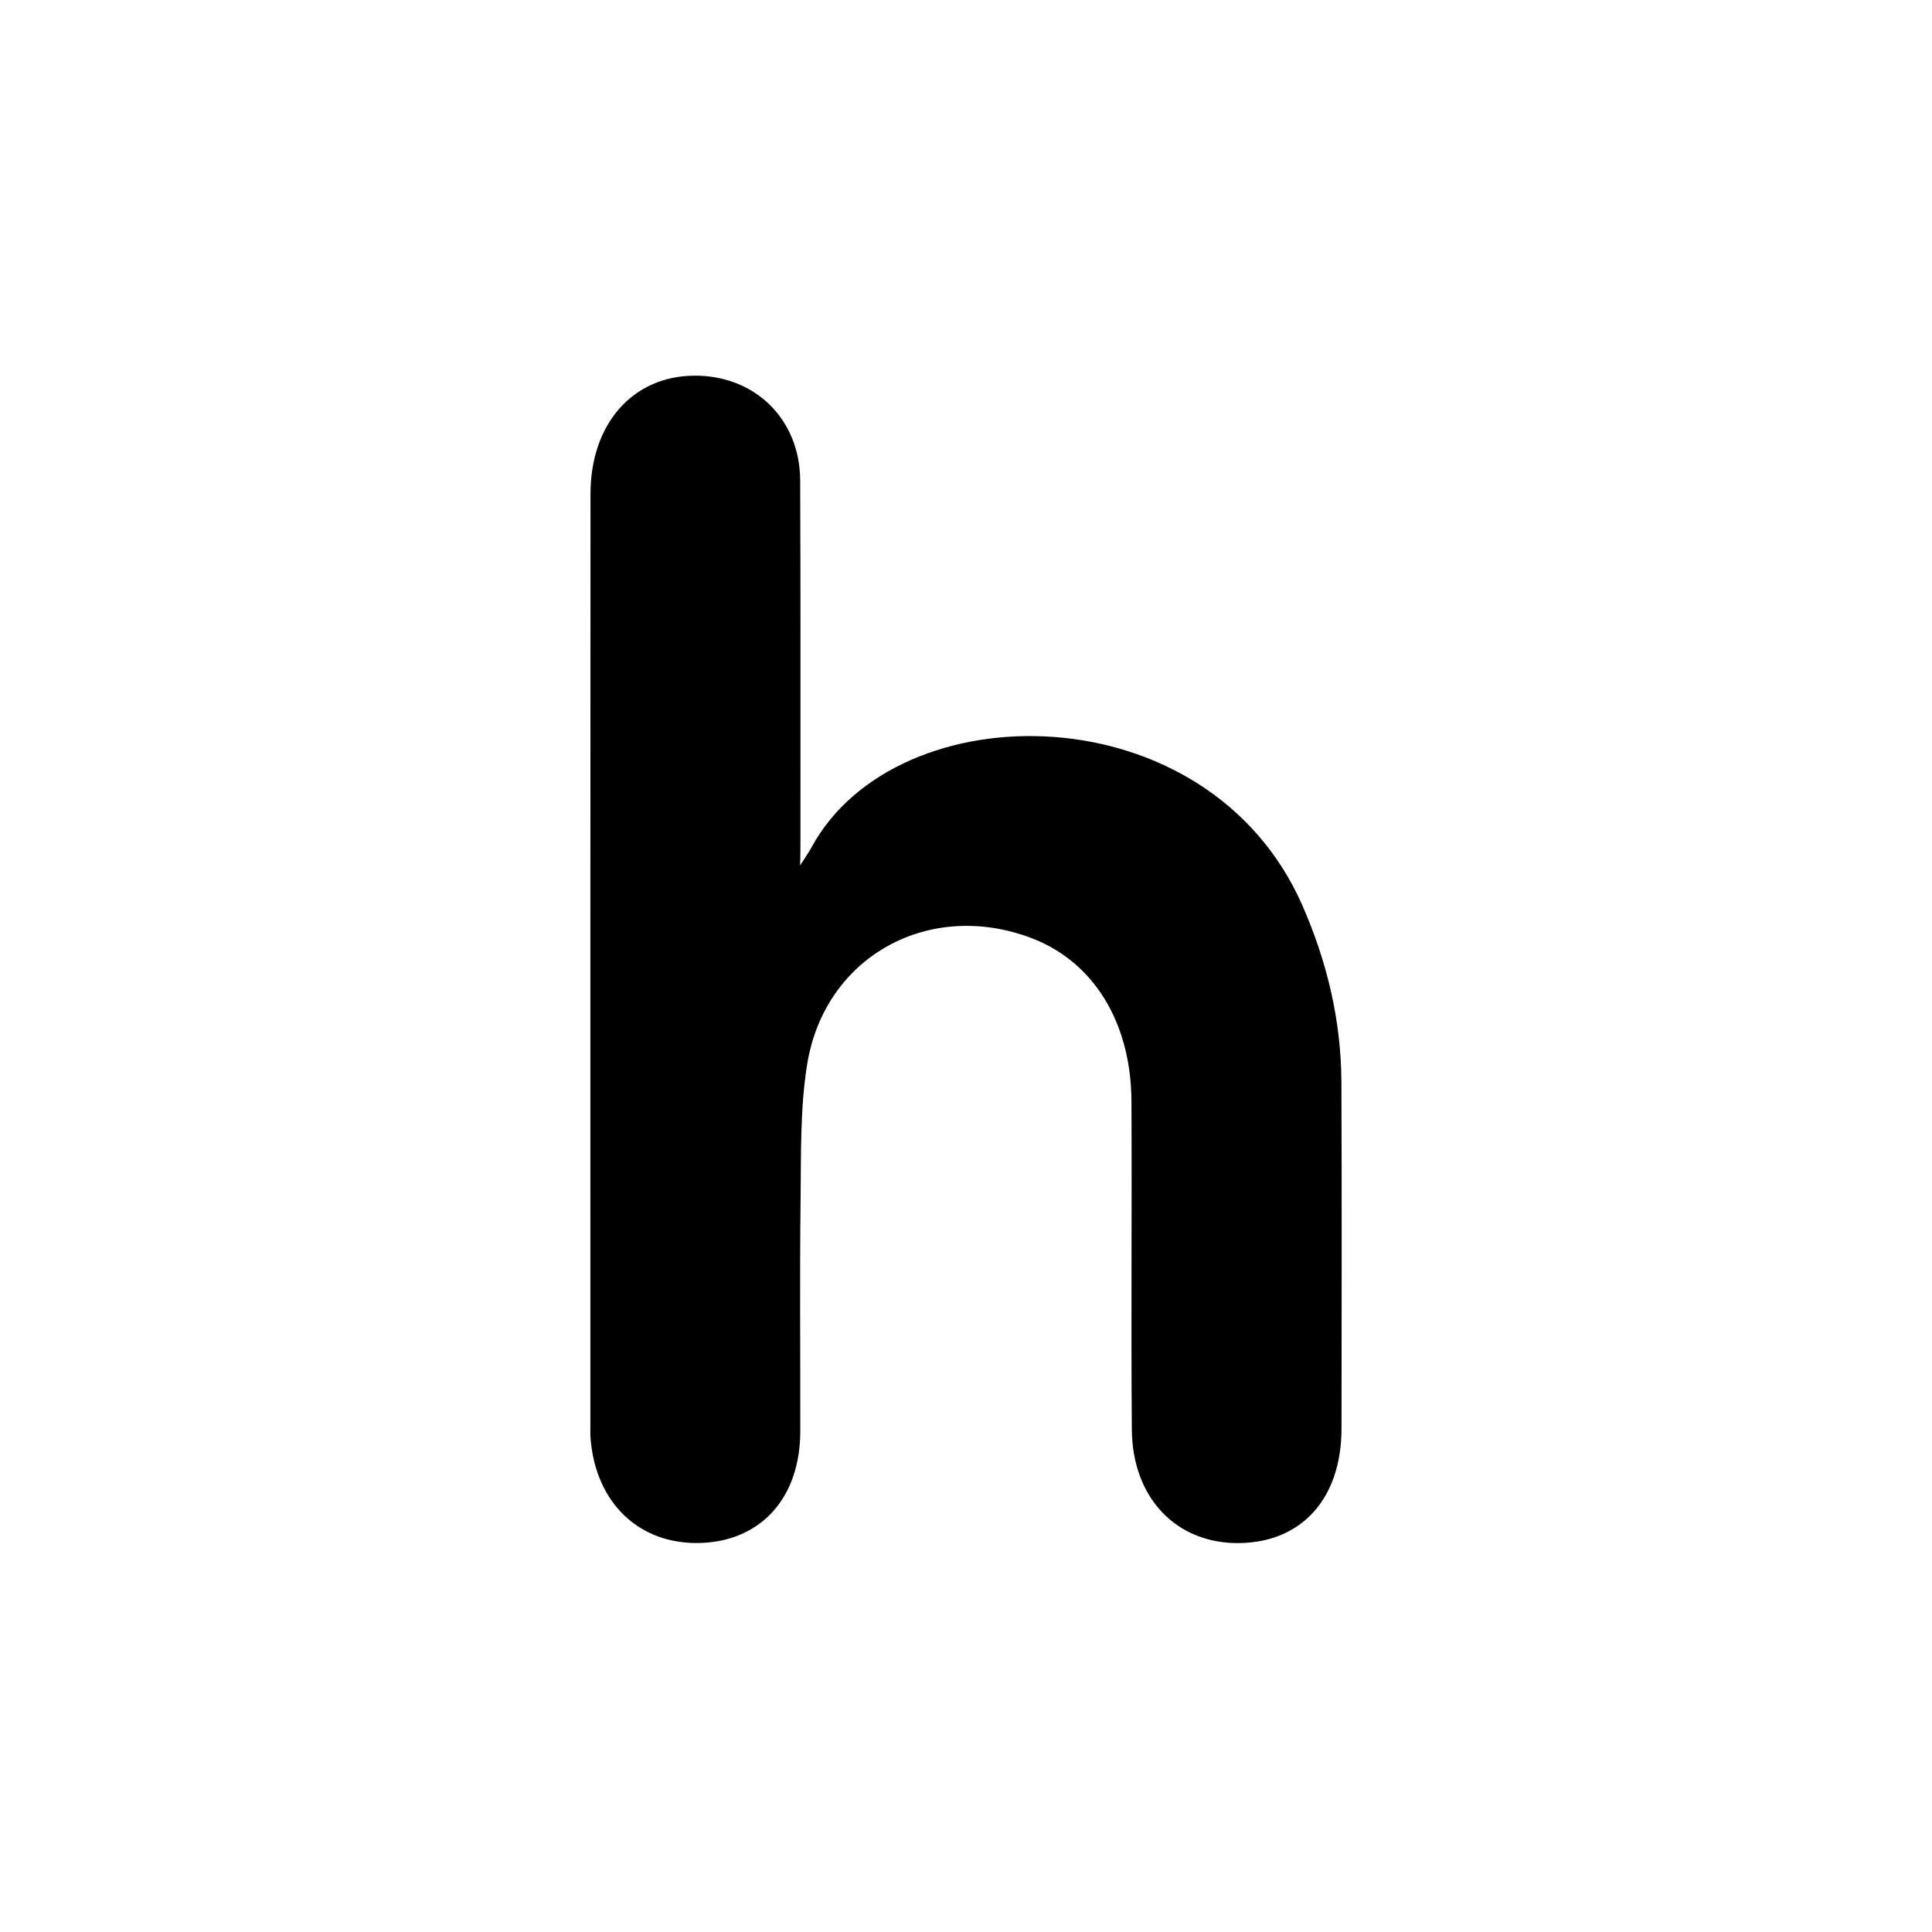
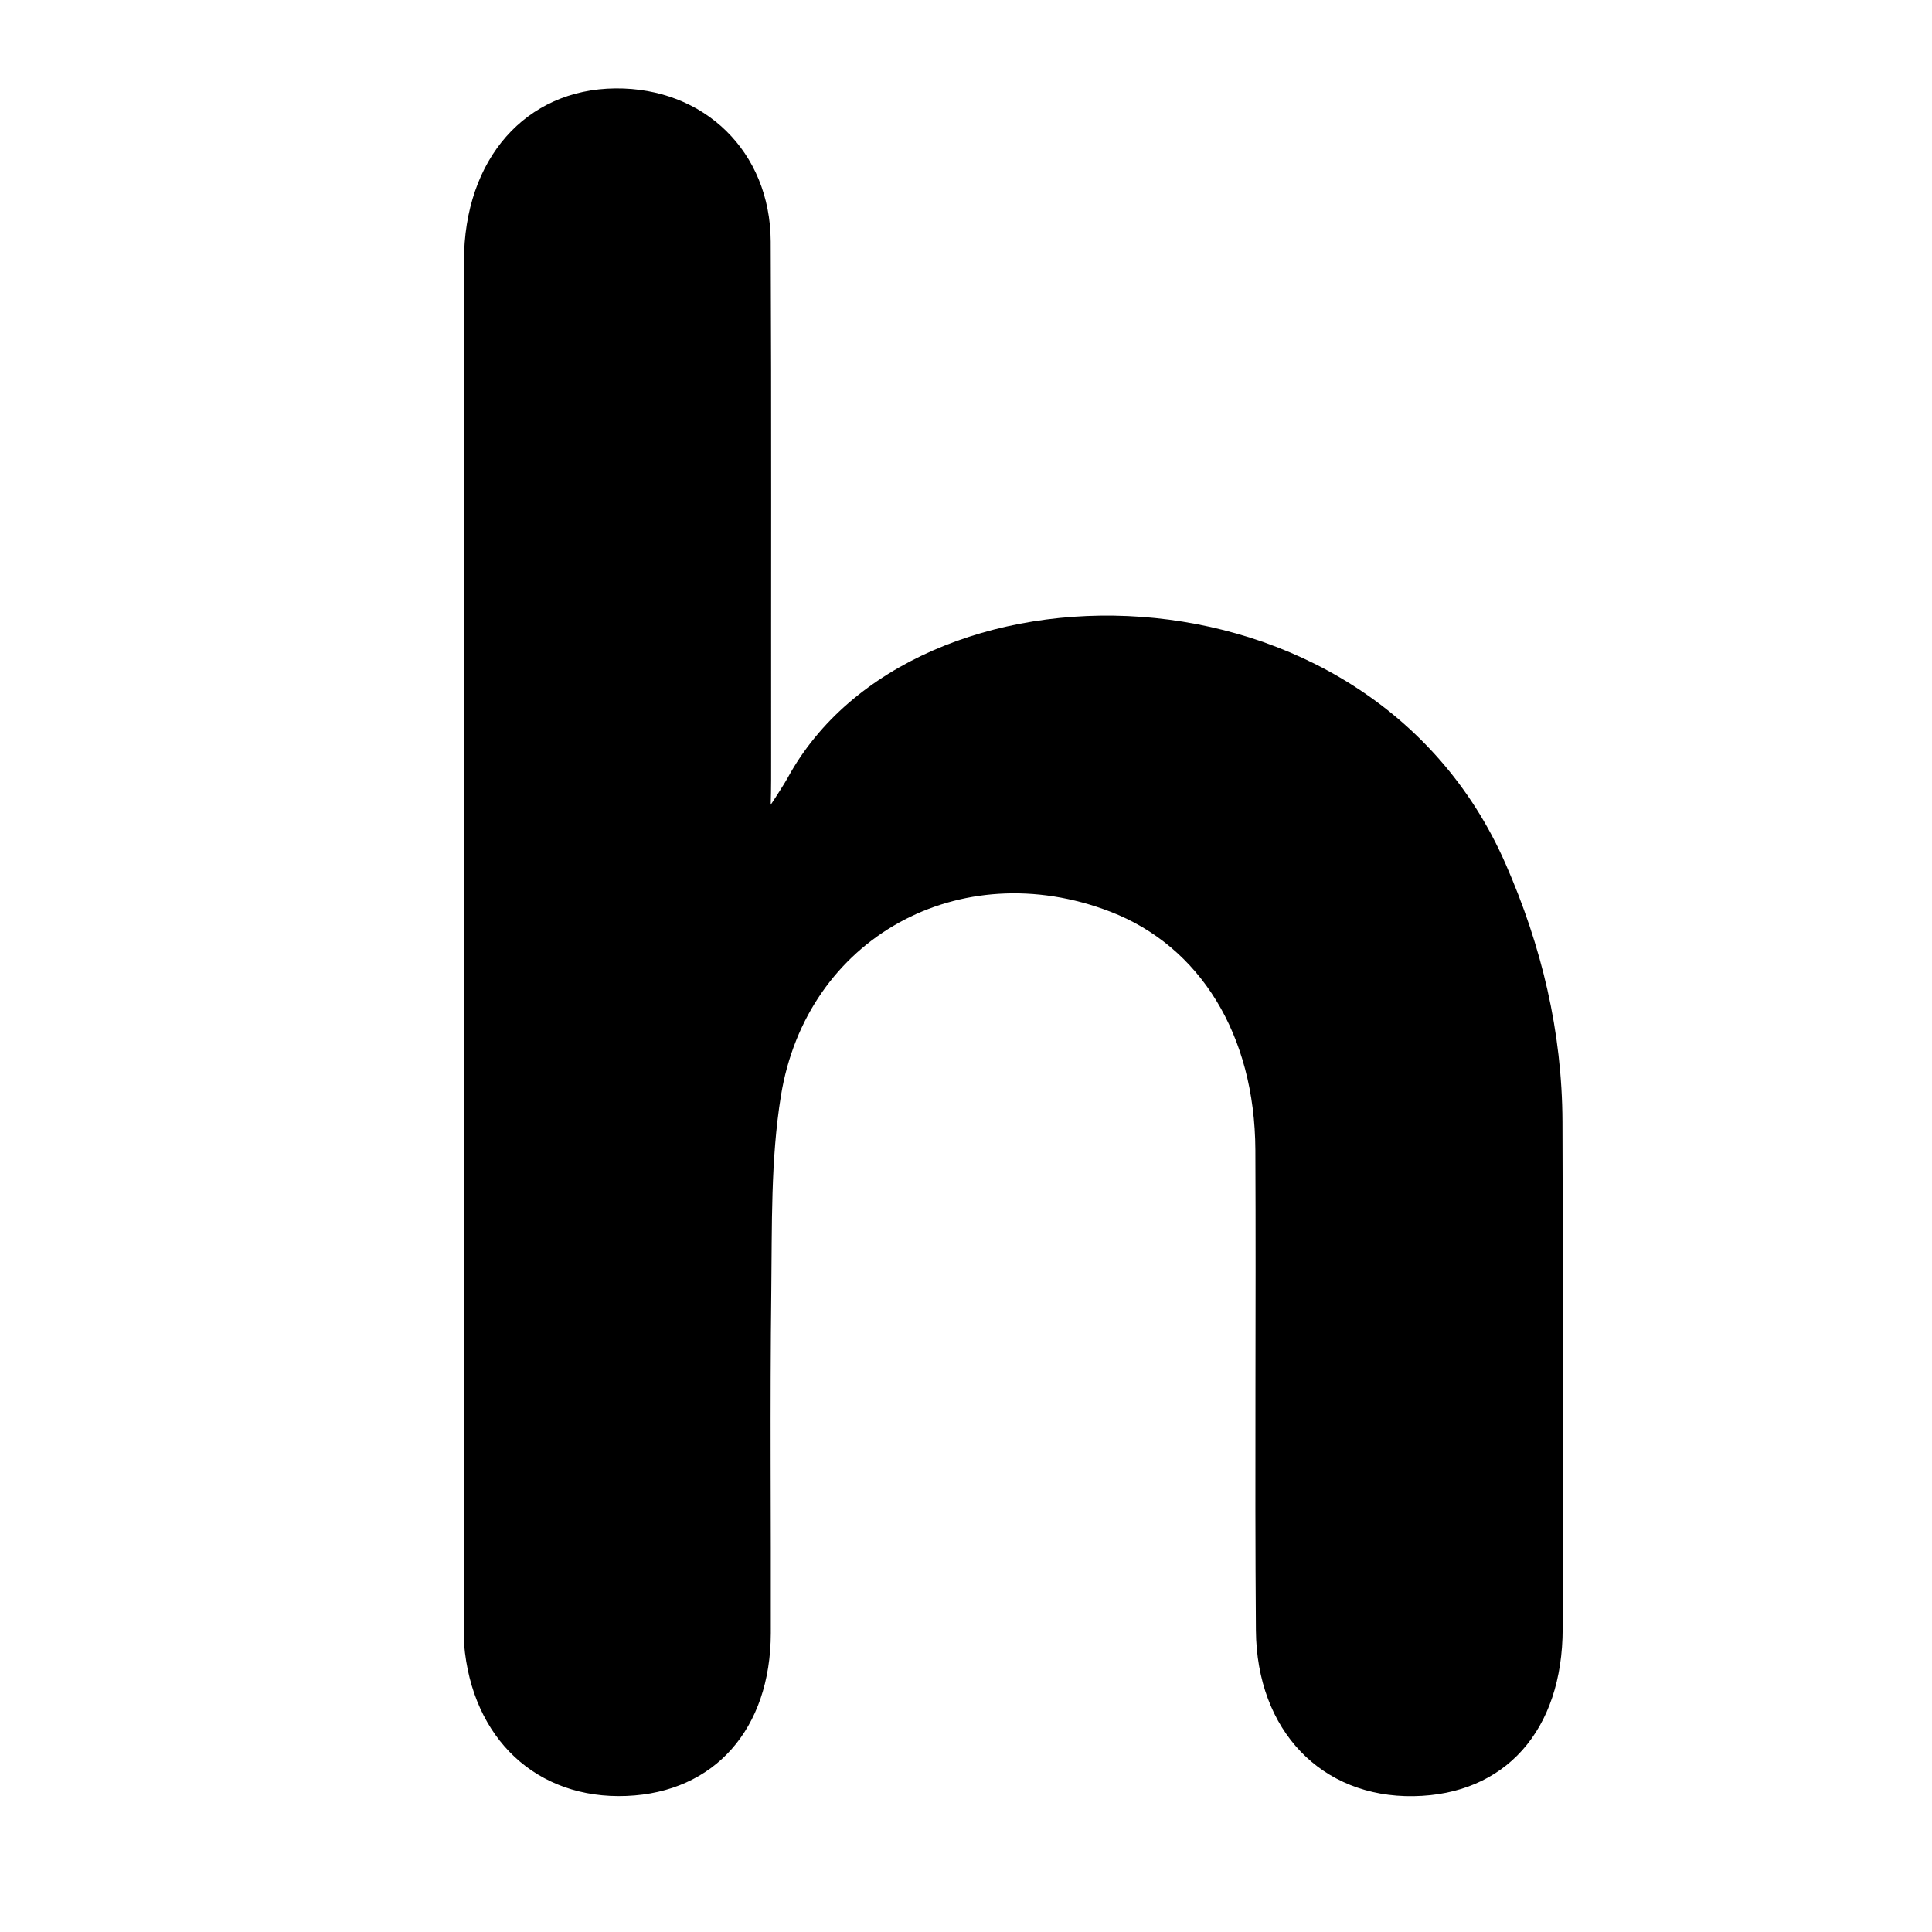
<svg xmlns="http://www.w3.org/2000/svg" width="36" height="36" viewBox="0 0 36 36" version="1.1">
-   <path d="M14.909,16.126 C14.984,16.015 15.093,15.843 15.124,15.785 C16.712,12.867 22.509,12.864 24.269,16.874 C24.73,17.927 24.99,19.017 24.995,20.163 C25.004,22.315 24.999,24.467 24.997,26.619 C24.996,27.915 24.265,28.735 23.098,28.753 C21.928,28.771 21.1,27.92 21.09,26.639 C21.074,24.6 21.093,22.561 21.083,20.523 C21.077,19.053 20.379,17.926 19.233,17.485 C17.321,16.75 15.366,17.817 15.04,19.833 C14.909,20.646 14.928,21.486 14.918,22.314 C14.9,23.768 14.915,25.222 14.912,26.675 C14.909,27.899 14.192,28.705 13.074,28.75 C11.932,28.796 11.105,28.023 11.005,26.814 C10.997,26.721 11.001,26.626 11.001,26.531 C11.001,20.755 10.999,14.978 11.003,9.202 C11.004,7.897 11.79,7.01 12.932,7 C14.062,6.99 14.904,7.805 14.91,8.949 C14.92,11.138 14.913,13.328 14.915,15.518 C14.915,15.648 14.916,15.944 14.909,16.126" />
+   <path d="m 14.36,14.997 c 0.11,-0.163 0.268,-0.414 0.315,-0.499 2.322,-4.269 10.803,-4.273 13.377,1.594 0.676,1.54 1.056,3.134 1.062,4.81 0.013,3.148 0.006,6.296 0.004,9.445 -0.002,1.897 -1.072,3.096 -2.778,3.122 -1.713,0.027 -2.924,-1.218 -2.938,-3.093 -0.023,-2.982 0.004,-5.965 -0.01,-8.947 -0.01,-2.149 -1.031,-3.799 -2.708,-4.443 -2.797,-1.075 -5.656,0.486 -6.133,3.435 -0.192,1.189 -0.164,2.418 -0.179,3.63 -0.026,2.126 -0.004,4.253 -0.009,6.379 -0.004,1.791 -1.053,2.97 -2.689,3.035 -1.67,0.067 -2.88,-1.063 -3.027,-2.832 -0.011,-0.137 -0.005,-0.276 -0.005,-0.414 -2.124e-4,-8.451 -0.003,-16.901 0.003,-25.351 0.001,-1.909 1.152,-3.206 2.822,-3.221 1.654,-0.015 2.886,1.178 2.894,2.851 0.015,3.203 0.005,6.407 0.008,9.61 2.12e-4,0.191 0.002,0.623 -0.008,0.889" />
</svg>
